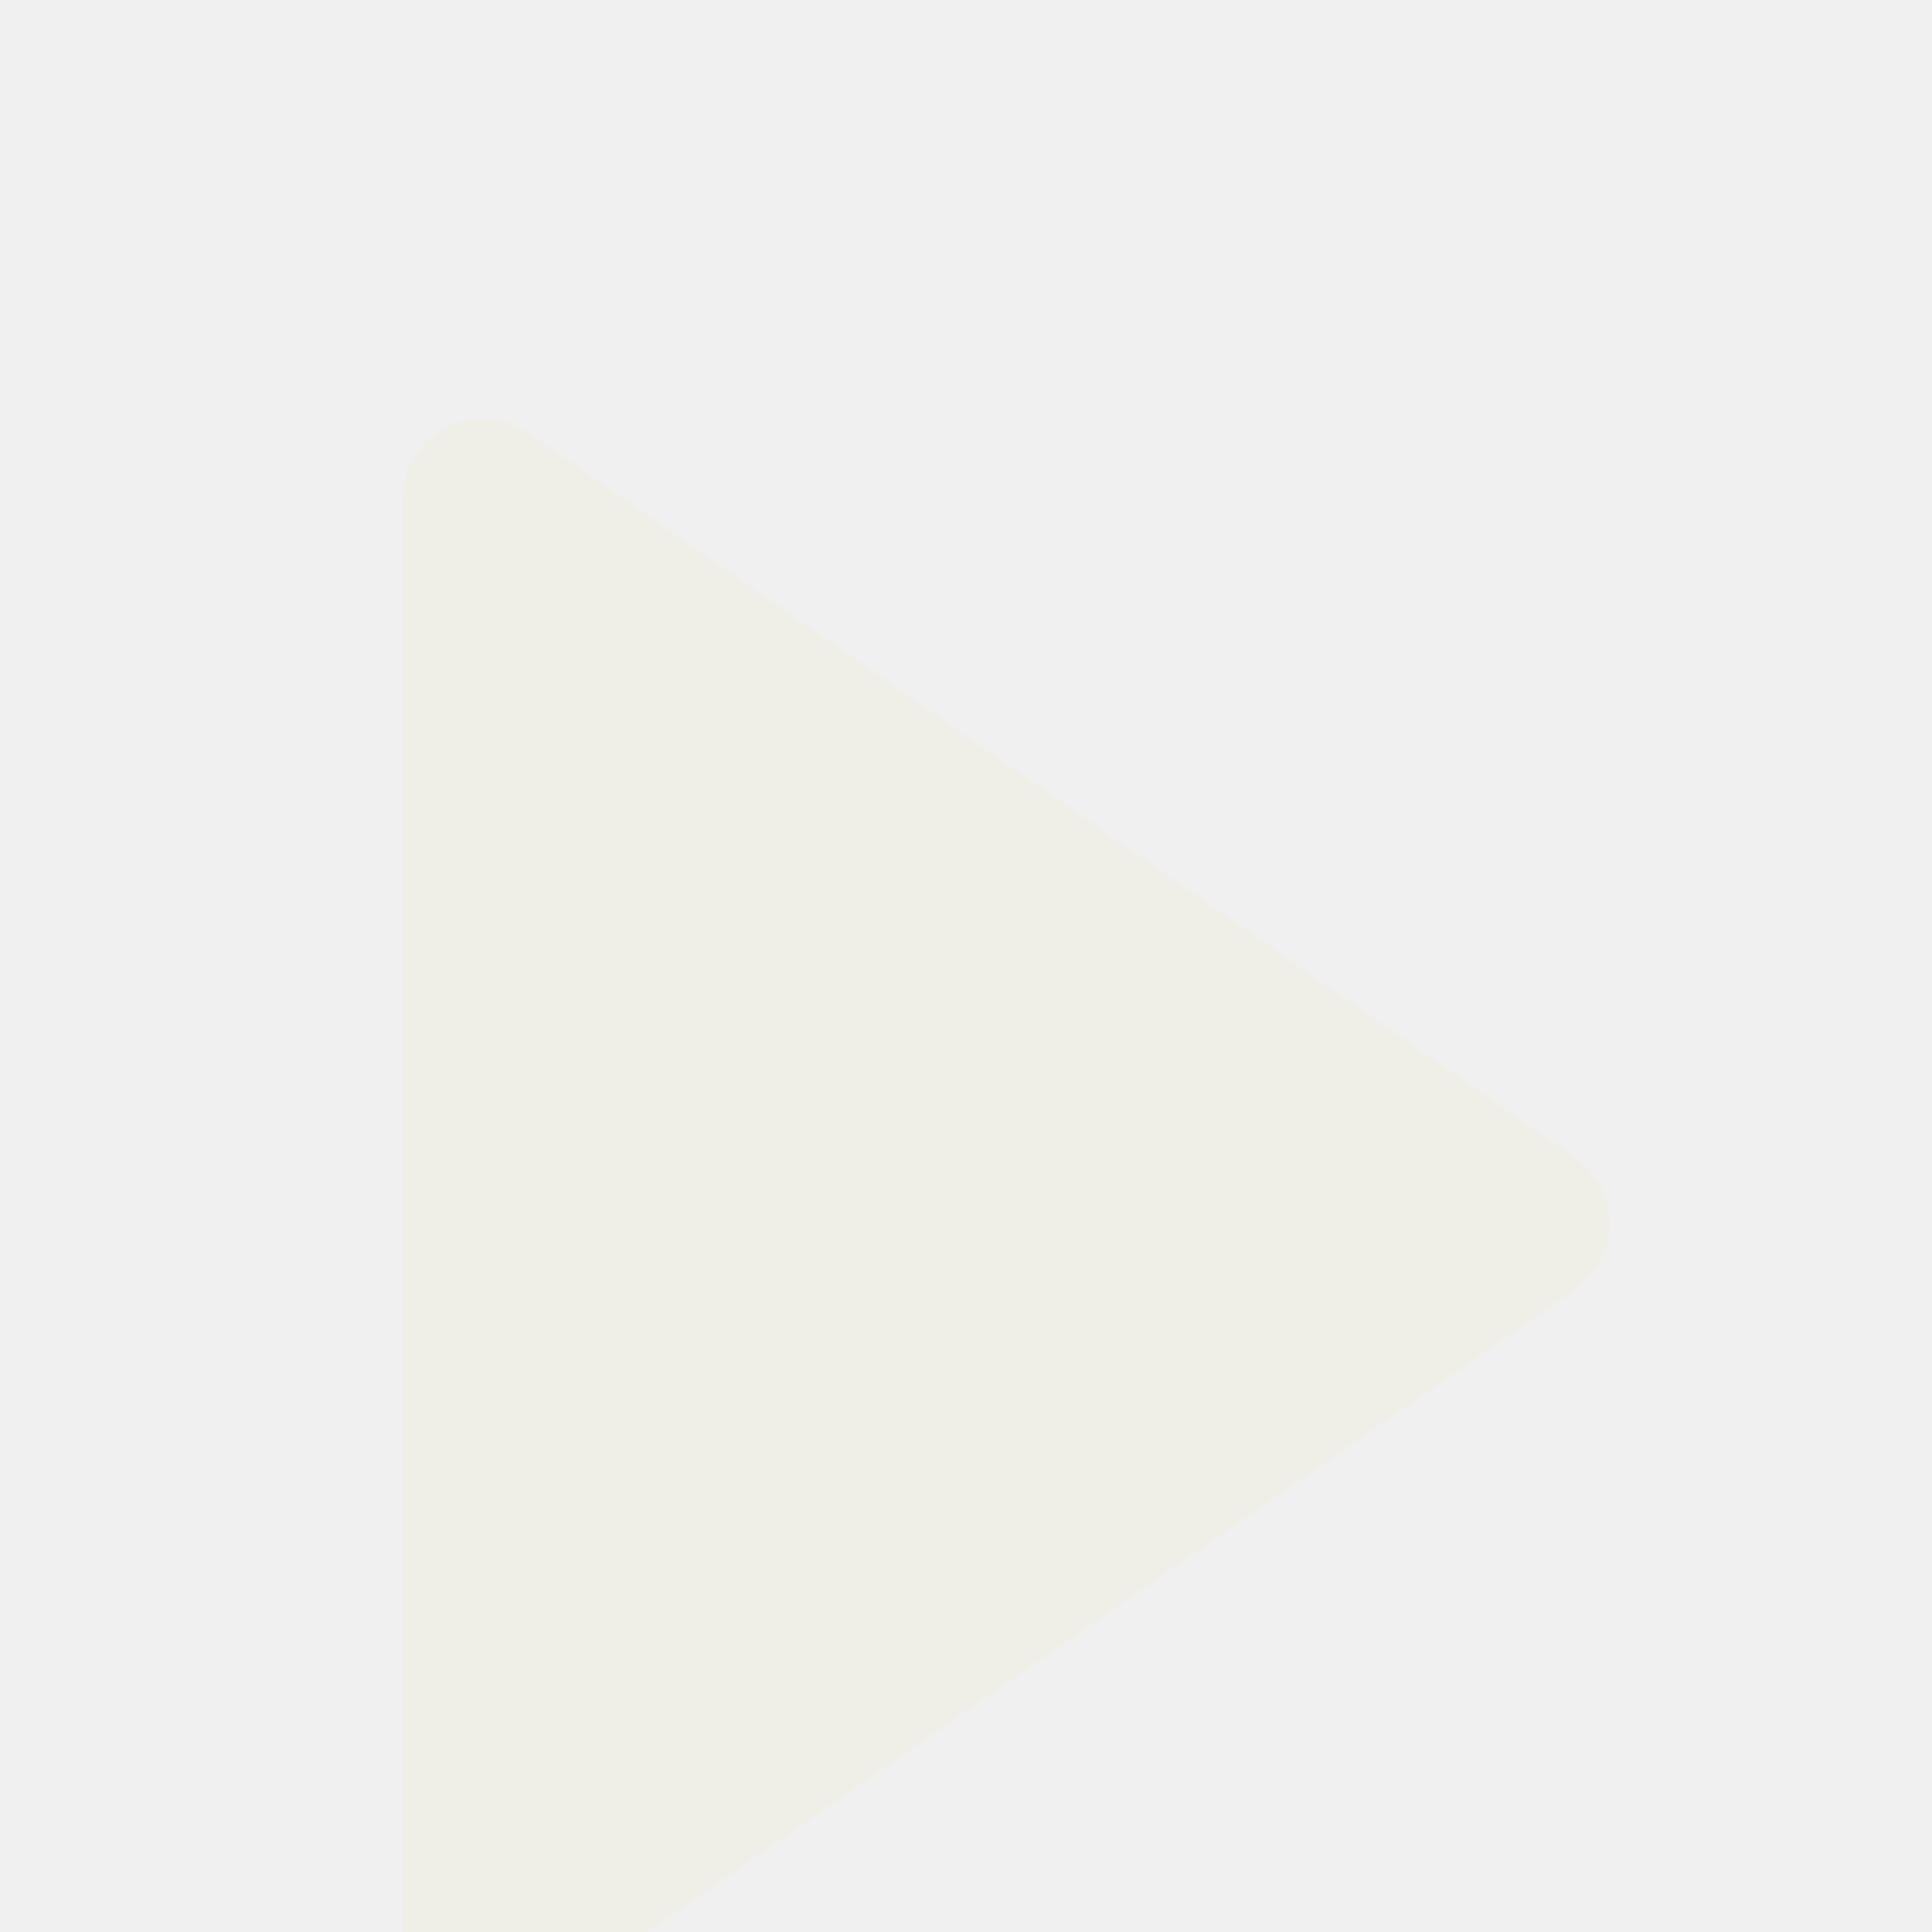
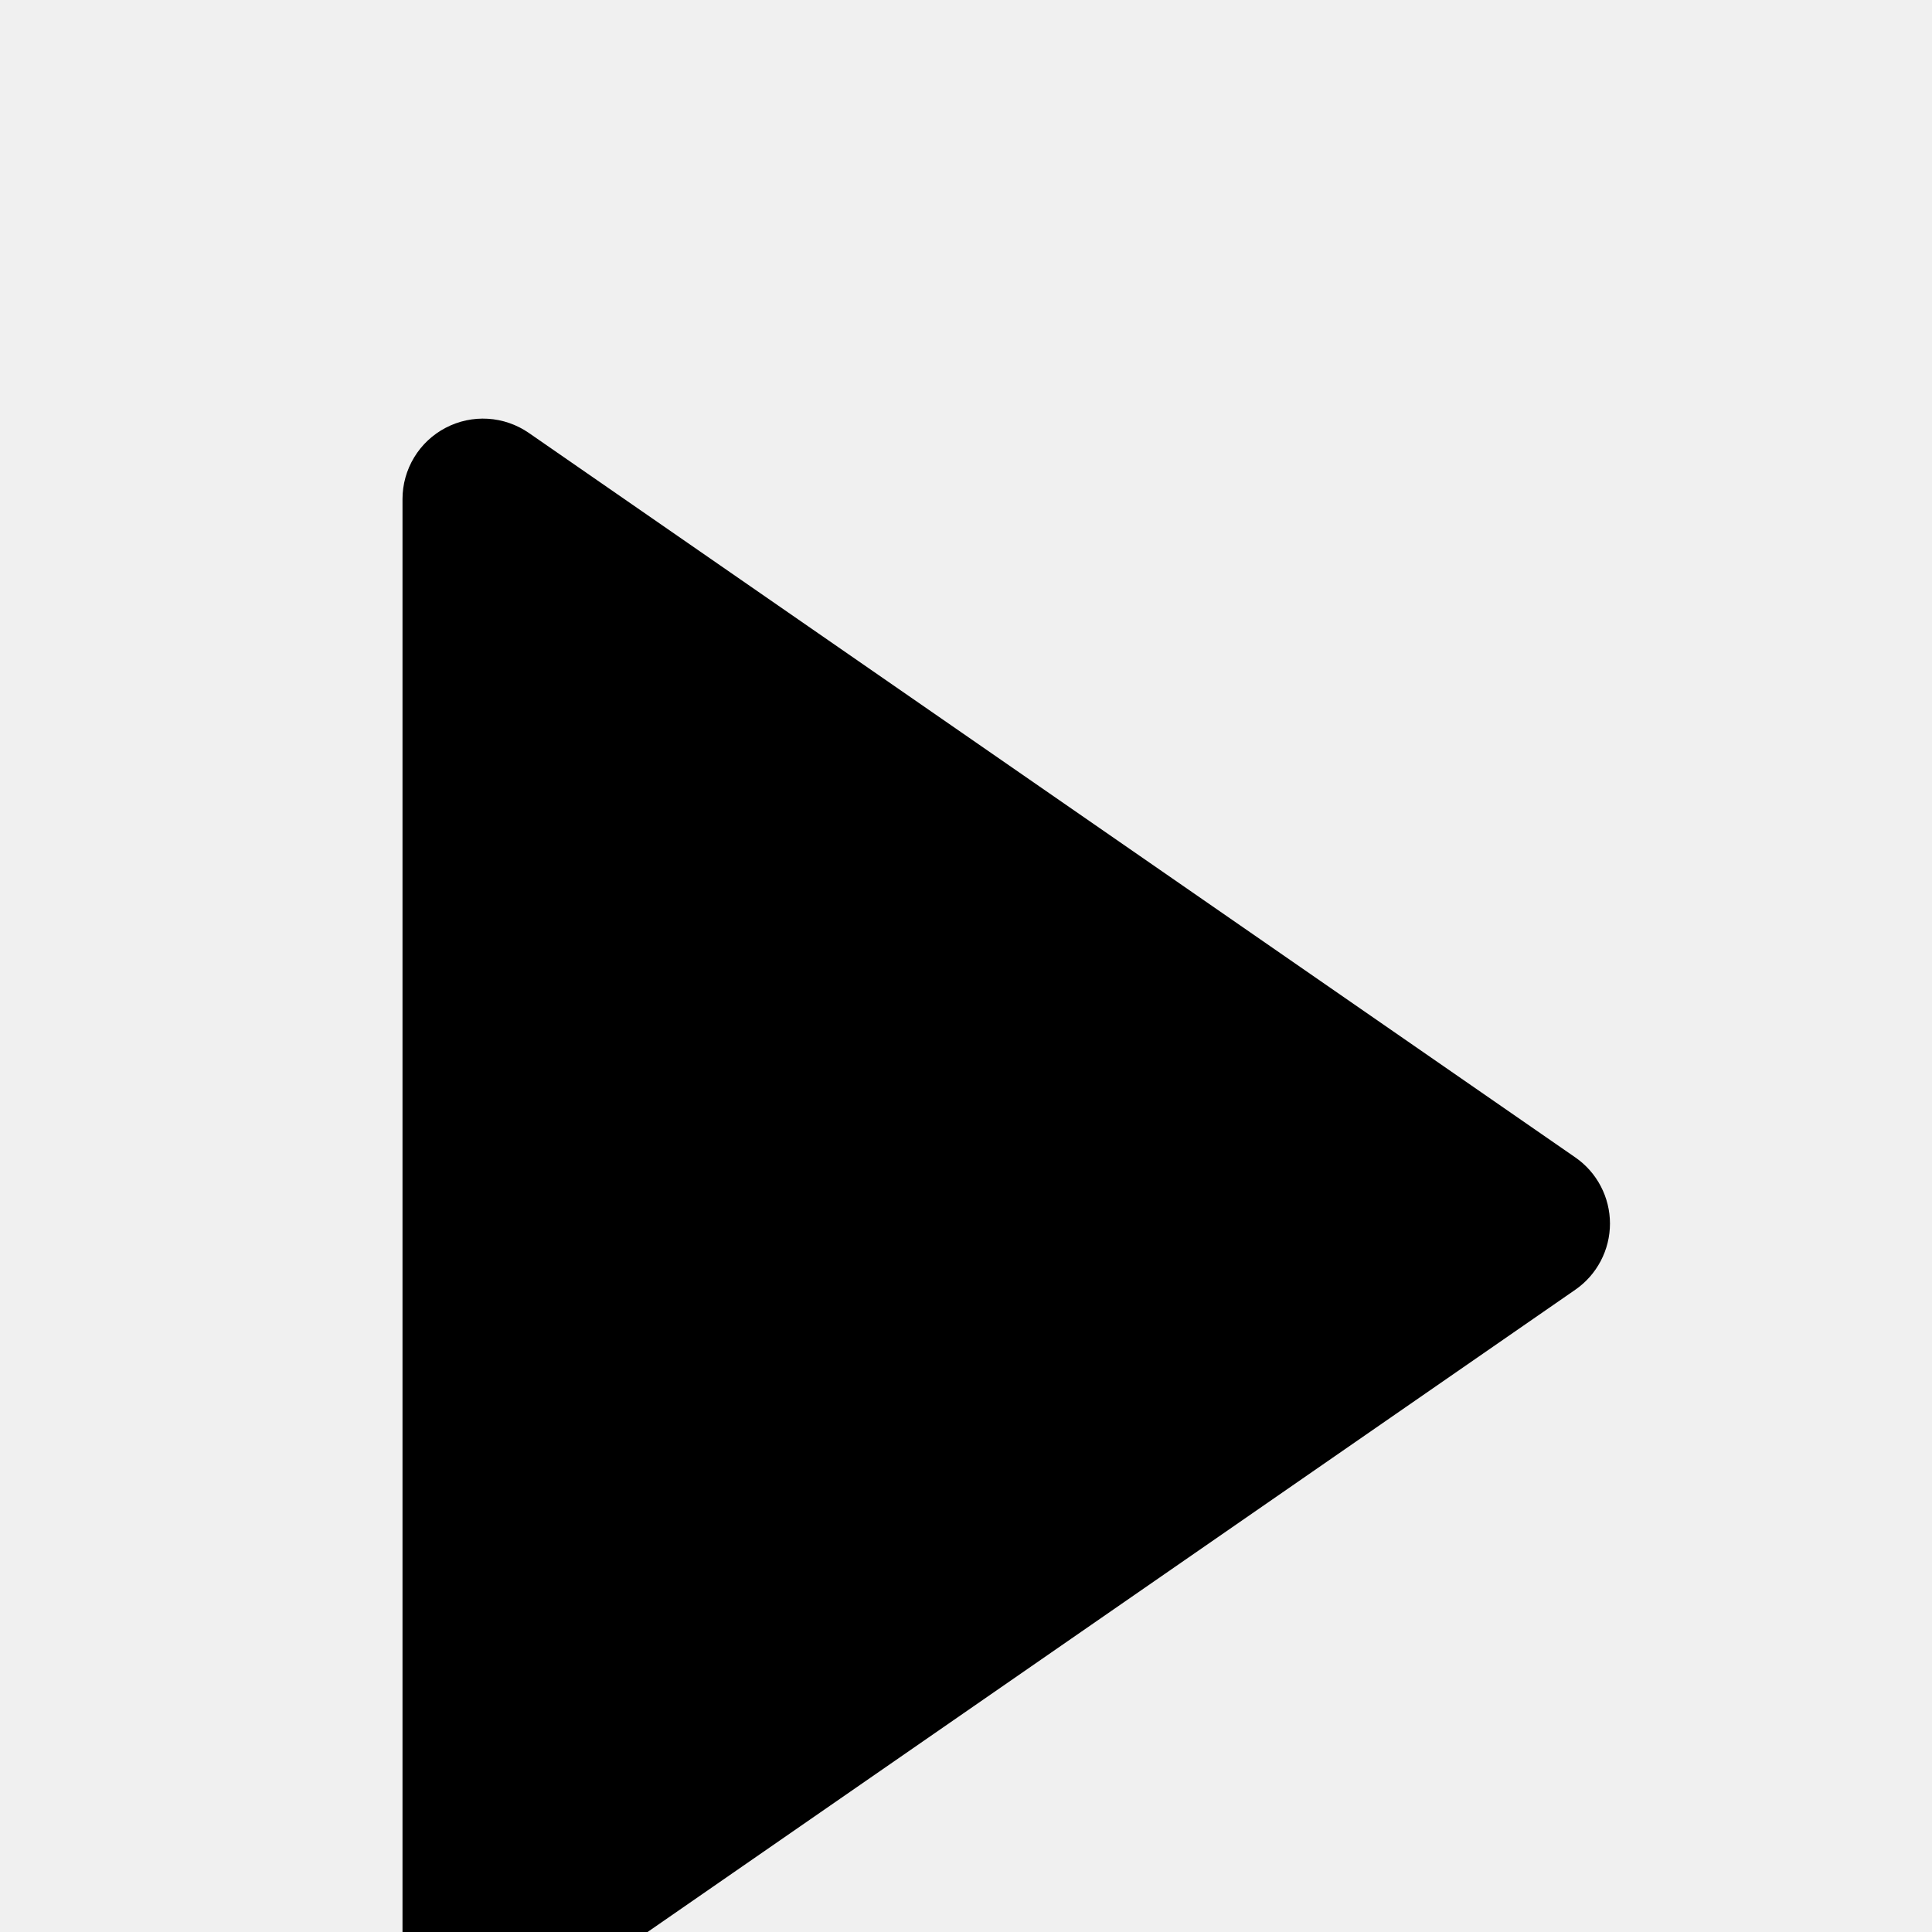
<svg xmlns="http://www.w3.org/2000/svg" width="60" height="60" viewBox="0 0 60 60" fill="none">
  <g clip-path="url(#clip0_105_942)">
-     <path d="M13.84 62.714C14.244 62.925 14.698 63.021 15.153 62.993C15.608 62.964 16.047 62.813 16.422 62.554L48.922 40.054C49.255 39.824 49.526 39.517 49.713 39.159C49.901 38.801 49.999 38.403 49.999 37.999C49.999 37.595 49.901 37.197 49.713 36.839C49.526 36.481 49.255 36.174 48.922 35.944L16.422 13.444C16.047 13.185 15.608 13.033 15.153 13.005C14.698 12.977 14.244 13.074 13.84 13.286C13.436 13.497 13.097 13.815 12.861 14.206C12.625 14.596 12.5 15.043 12.5 15.499V60.499C12.5 60.956 12.625 61.403 12.861 61.794C13.097 62.184 13.436 62.502 13.84 62.714Z" fill="#F0EFE7" />
+     <path d="M13.84 62.714C14.244 62.925 14.698 63.021 15.153 62.993C15.608 62.964 16.047 62.813 16.422 62.554L48.922 40.054C49.255 39.824 49.526 39.517 49.713 39.159C49.901 38.801 49.999 38.403 49.999 37.999C49.999 37.595 49.901 37.197 49.713 36.839C49.526 36.481 49.255 36.174 48.922 35.944L16.422 13.444C16.047 13.185 15.608 13.033 15.153 13.005C14.698 12.977 14.244 13.074 13.84 13.286C13.436 13.497 13.097 13.815 12.861 14.206C12.625 14.596 12.5 15.043 12.5 15.499V60.499C12.5 60.956 12.625 61.403 12.861 61.794C13.097 62.184 13.436 62.502 13.84 62.714Z" fill="black" />
  </g>
  <defs>
    <clipPath id="clip0_105_942">
      <rect width="60" height="60" fill="white" />
    </clipPath>
  </defs>
</svg>
